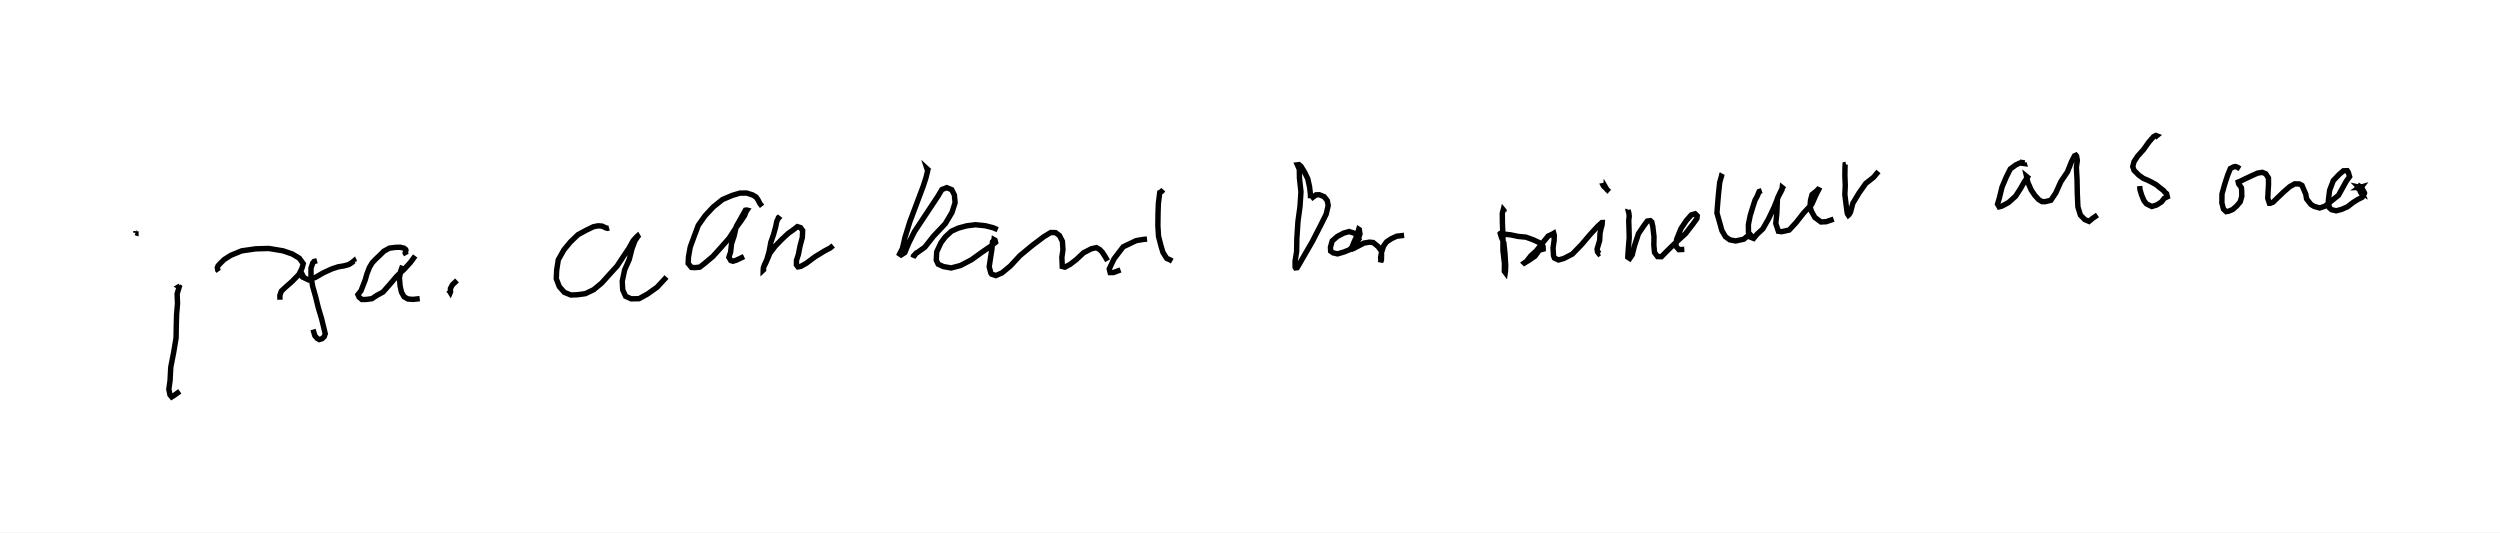
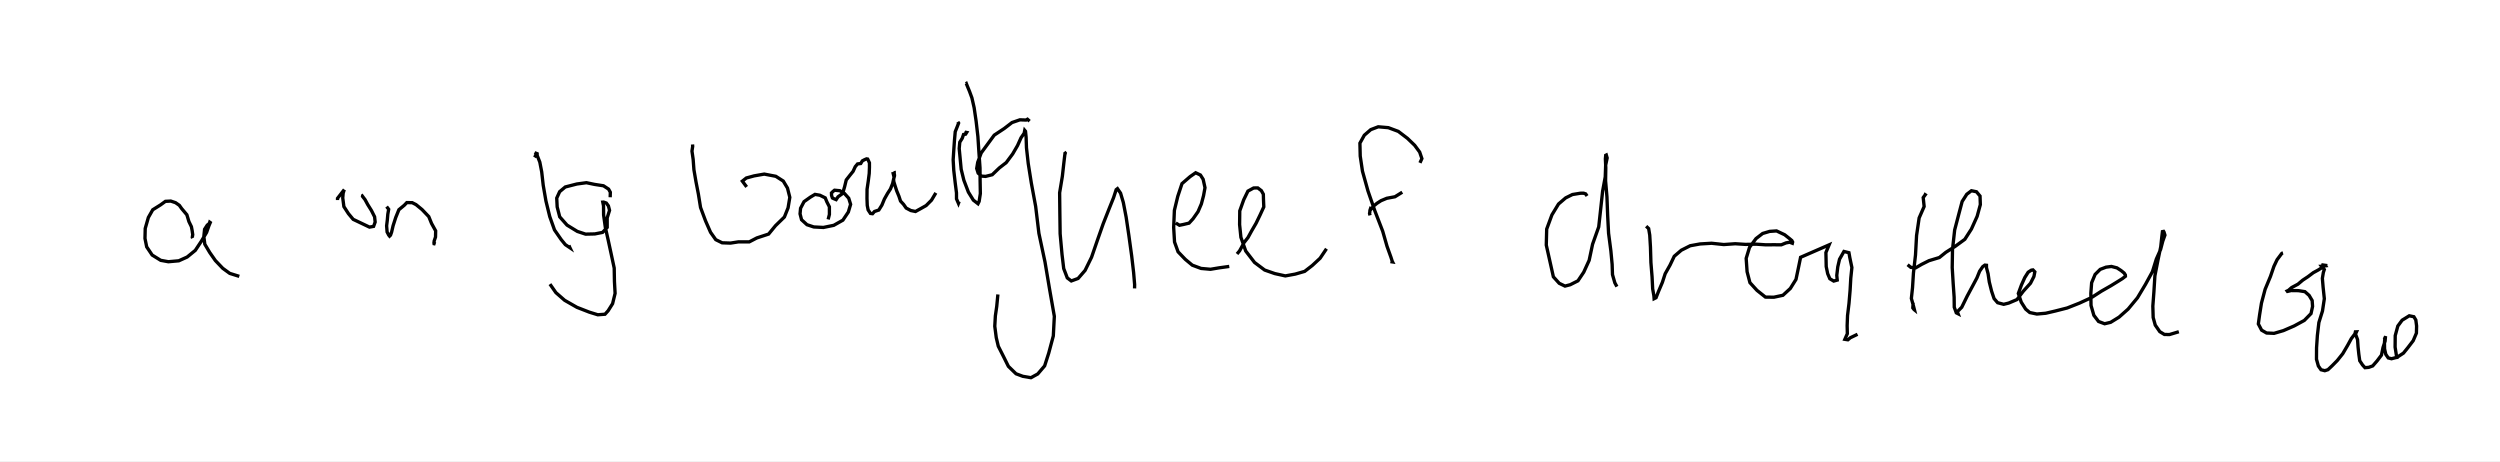
- <svg xmlns="http://www.w3.org/2000/svg" baseProfile="full" height="98.239" version="1.1" width="461.312">
+ <svg xmlns="http://www.w3.org/2000/svg" baseProfile="full" height="138.149" version="1.1" width="748.952">
  <defs />
-   <rect fill="white" height="98.239" width="461.312" x="0" y="0" />
-   <path d="M26.107,50.623 m-1.107,-7.701 l0.077,0.024 -0,-0.108 l0.013,-0.187 m8.136,10.112 l-0.231,0.139 0.078,0.049 l-0.386,1.25 0.069,1.833 l-0.169,1.962 -0.054,1.961 l-0.044,2.42 -0.449,2.684 l-0.528,2.691 -0.137,2.524 l-0.219,1.55 0.202,1.017 l0.324,0.397 0.418,-0.256 l1.073,-0.775 m7.167,-22.133 l-0.16,-0.231 -0.076,-0.476 l0.129,-0.314 0.368,-0.415 l0.747,-0.731 1.217,-0.784 l2.02,-0.833 2.602,-0.377 l2.409,-0.066 2.637,0.436 l1.71,0.588 1.284,0.77 l0.729,1.013 -0.249,0.893 l-0.571,1.121 -1.295,1.317 l-1.169,1.022 -0.756,0.709 l-0.274,0.78 0.018,0.809 m6.838,-7.199 l-0.558,0.148 -0.222,0.263 l-0.33,0.944 0.001,1.626 l0.293,1.703 0.549,1.94 l0.508,2.067 0.609,2.033 l0.38,1.563 0.287,1.19 l-0.191,0.538 -0.381,0.364 l-0.533,0.172 -0.359,-0.195 l-0.448,-0.506 -0.341,-1.151 m-1.878,-9.567 l-0.177,-0.313 0.36,0.266 l-0.026,-0.049 -0.012,0.076 l0.906,0.433 1.271,-0.466 l1.465,-0.85 1.535,-0.707 l1.207,-0.398 1.052,-0.171 l0.898,-0.244 0.528,-0.329 l0.401,-0.33 0.063,0.179 l-0.015,-0.065 -0.018,-0.206 l-0.166,-0.254 m9.826,-0.759 l-0.215,-0.386 0.141,-0.486 l-0.048,-0.139 -0.303,-0.246 l-0.709,-0.171 -0.876,0.02 l-1.122,0.144 -1.02,0.57 l-0.742,0.734 -0.74,0.698 l-0.647,0.667 -0.525,0.878 l-0.469,1.204 -0.32,1.133 l-0.482,1.231 -0.286,0.739 l-0.568,0.719 0.219,0.478 l0.493,0.419 0.694,0.008 l1.18,-0.154 0.912,-0.617 l1.122,-0.6 1.186,-1.342 l1.364,-1.599 1.401,-1.314 l1.064,-1.157 0.929,-1.256 m-2.323,1.811 l-0.335,0.912 -0.253,1.318 l0.124,1.496 0.255,1.147 l0.468,0.843 0.708,0.414 l0.972,0.075 1.22,-0.137 m5.488,-1.206 l-0.039,-0.237 0.081,0.108 l0.114,0.187 0.047,-0.111 l-0.036,-0.172 0.011,-0.44 l0.368,-0.692 0.843,-0.798 m28.054,-9.687 l-0.261,0.074 -0.321,-0.08 l-0.686,-0.326 -0.741,-0.06 l-0.879,0.175 -1.326,0.642 l-1.508,0.816 -1.407,1.353 l-1.201,1.453 -1.039,1.844 l-0.299,1.95 -0.063,1.548 l0.552,1.435 0.942,1.065 l1.193,0.487 1.241,-0.049 l1.437,-0.2 1.529,-0.729 l1.475,-1.223 1.424,-1.58 l1.435,-1.579 1.087,-1.653 l1.07,-1.577 0.781,-1.419 l0.621,-0.693 0.212,-0.194 l0.055,0.097 -0.07,0.082 l-0.478,0.732 -0.547,1.458 l-0.491,1.951 -0.861,1.951 l-0.44,2.088 0.091,1.608 l0.535,1.168 1.027,0.466 l1.448,-0.025 1.551,-0.853 l1.783,-1.266 1.738,-1.879 m17.631,-13.046 l-0.388,-0.491 -0.373,-0.725 l-0.33,-0.476 -0.617,-0.393 l-1.126,-0.367 -1.254,0.015 l-1.398,0.415 -1.803,0.764 l-1.717,1.375 -1.507,1.613 l-1.263,1.787 -0.762,2.04 l-0.717,1.951 -0.326,1.825 l-0.062,1.197 0.607,0.74 l0.595,0.042 0.944,-0.087 l0.958,-0.746 1.464,-1.233 l1.5,-1.663 1.487,-1.686 l1.125,-1.735 1.069,-1.465 l0.672,-1.008 0.298,-0.771 l0.148,-0.215 -0.081,-0.019 l-0.225,0.036 -0.271,0.483 l-0.638,1.153 -0.771,1.352 l-0.394,1.752 -0.48,1.451 l-0.166,1.519 -0.32,0.965 l0.352,0.611 0.395,0.125 l0.612,-0.185 1.427,-0.679 m6.192,-7.055 l0.046,-0.046 0.038,-0.029 l0.083,0.065 -0.088,0.098 l-0.218,0.462 -0.217,1.065 l-0.389,1.4 -0.497,1.42 l-0.297,1.635 -0.428,1.522 l-0.483,1.047 -0.2,0.845 l-0.001,0.076 0.067,-0.063 l-0.03,-0.376 0.51,-1.033 l0.686,-1.641 0.993,-1.312 l1.234,-1.272 1.169,-1.089 l1.024,-0.722 0.651,-0.514 l0.586,0.178 0.391,0.548 l-0.059,1.27 -0.43,1.624 l-0.304,1.543 -0.347,1.049 l-0.009,0.834 0.289,0.378 l0.51,-0.091 1.025,-0.57 l1.617,-1.207 1.773,-1.084 l1.035,-0.545 0.528,-0.448 m17.248,-13.969 l0.136,-0.129 -0.07,-0.065 l0.126,0.393 -0.304,1.232 l-0.515,1.598 -2.468,6.561 l-0.91,2.938 -0.451,1.966 l-0.52,1.035 0.28,0.184 l0.675,-0.441 0.702,-1.703 l1.075,-2.152 4.363,-6.588 l0.697,-1.182 0.901,-0.351 l0.919,0.377 0.488,0.979 l0.131,1.425 -0.582,1.812 l-1.233,2.065 -2.174,2.303 l-1.595,2.025 -1.661,1.187 l-0.479,0.673 0.036,-0.212 l0.688,-0.75 m14.86,-4.132 l-0.873,-0.367 -1.434,-0.363 l-1.8,-0.18 -1.632,0.206 l-1.51,0.411 -1.275,0.573 l-1.129,1.035 -0.807,1.077 l-0.798,1.711 -0.073,1.526 l0.347,0.738 0.959,0.441 l1.434,0.256 1.716,-0.444 l2.043,-1.071 1.866,-1.342 l1.62,-1.111 0.951,-0.756 l-0.065,-0.263 -0.033,-0.132 l-0.183,-0.104 -0.013,0.116 l-0.272,0.279 -0.108,1.372 l-0.274,1.724 -0.226,1.527 l0.308,1.152 0.141,0.194 l0.783,0.264 1.13,-0.492 l1.552,-1.282 1.747,-1.889 l2.29,-1.898 2.122,-1.601 l1.285,-0.783 0.891,0.023 l0.726,0.547 0.54,1.071 l0.092,1.545 -0.198,1.41 l0.06,1.239 0.012,0.436 l0.49,0.123 0.929,-0.497 l1.2,-0.92 1.321,-1.242 l1.441,-0.737 0.913,-0.201 l0.624,0.347 0.455,0.467 l0.549,0.857 0.434,0.753 m7.289,-4.004 l-0.634,0.052 -1.365,0.228 l-2.395,1.141 -1.699,2.228 l-0.879,1.857 0.171,0.673 l0.58,-0.001 1.325,-0.489 m7.887,-14.813 l-0.297,0.338 -0.348,0.19 l-0.097,0.777 -0.153,1.215 l-0.069,1.83 -0.026,2.297 l0.114,1.951 0.49,1.886 l0.343,1.117 0.692,1.085 l0.572,0.247 0.438,0.254 m25.513,-11.606 l-0.013,-0.727 -0.159,-1.364 l-0.325,-1.484 -0.596,-1.232 l-0.637,-1.047 -0.379,-0.344 l-0.314,0.039 0.361,0.813 l0.024,1.649 0.278,2.501 l-0.176,2.728 -0.375,2.725 l-0.208,3.194 -0.043,2.421 l-0.284,1.742 0.011,1.127 l0.073,0.113 0.315,-0.04 l2.79,-4.826 1.493,-2.917 l1.063,-2.134 0.365,-1.595 l-0.166,-0.896 -0.585,-0.733 l-0.871,-0.354 -0.623,0.017 l-0.976,0.751 m7.859,8.487 l0.683,-0.574 0.354,-0.51 l-0.316,-0.688 -0.51,-0.375 l-0.99,-0.313 -1.012,0.285 l-1.15,0.612 -0.955,0.828 l-0.322,1.162 0.038,0.721 l0.455,0.323 0.807,0.185 l1.165,-0.339 1.082,-0.439 l0.848,-0.903 0.737,-1.048 l0.315,-0.96 -0.11,-0.644 l-0.012,-0.137 -0.106,-0.069 l-0.104,0.366 -0.326,1.018 l-0.502,1.107 -0.305,0.807 l0.175,0.29 0.163,-0.07 l0.815,-0.428 1.044,-0.544 l1.027,-0.173 0.68,0.075 l0.91,0.739 0.602,0.82 l0.031,0.747 -0.028,0.918 l-0.154,0.384 -0.002,0.031 l0.062,-0.203 -0.054,-0.674 l0.179,-0.973 0.373,-1.147 l0.54,-0.758 0.906,-0.602 l0.979,-0.451 1.361,-0.16 m18.627,-4.23 l-0.179,-0.125 -0.014,-0.195 l-0.021,-0.032 -0.122,-0.147 l-0.175,0.682 0.021,1.764 l0.106,2.643 -0.01,2.385 l0.281,2.463 -0.02,1.424 l0.173,0.23 0.037,-0.246 l0.042,-0.978 -0.127,-2.187 l-0.22,-2.085 -0.442,-0.993 l-0.216,-0.718 0.023,-0.023 l0.142,-0.064 0.46,0.195 l1.272,0.143 1.438,0.296 l1.4,0.131 1.392,0.509 l1.062,0.496 0.704,0.719 l0.023,0.487 -0.72,0.198 l-0.792,1.101 -1.024,0.705 l-0.789,0.481 -0.496,0.295 l-0.022,0.03 0.152,-0.125 l0.614,-0.418 0.808,-1.038 l0.998,-0.897 1.164,-1.477 l1.02,-1.257 0.817,-0.388 l0.224,-0.132 0.102,0.364 l-0.036,0.97 -0.193,1.36 l0.082,1.429 0.166,0.436 l0.741,0.362 1.001,-0.275 l1.567,-0.809 1.686,-1.737 l1.606,-1.885 1.342,-1.461 l0.807,-0.737 0.079,-0.001 l-0.041,0.493 -0.18,0.598 l-0.191,0.897 -0.061,1.313 l-0.254,0.837 -0.224,0.752 l0.077,0.534 0.229,0.291 l0.106,-0.085 0.157,0.066 m0.713,-12.255 l-0.137,-0.263 0.059,-0.011 l0.15,0.27 0.245,0.216 l0.006,-0.09 0.185,0.318 l0.301,0.298 0.151,0.141 m3.491,3.297 l-0.028,0.059 0.143,0.509 l0.079,0.628 -0.09,0.829 l0.053,1.522 0.037,1.666 l-0.137,1.632 -0.091,1.307 l-0.037,0.62 0.365,0.24 l0.449,-0.656 0.421,-1.675 l0.74,-2.25 0.963,-1.422 l0.661,-0.898 0.554,-0.081 l0.274,0.246 0.195,0.851 l0.214,1.859 -0.028,1.533 l0.128,1.388 0.561,0.756 l0.711,0.024 1.051,-1.07 l1.506,-1.464 1.868,-1.696 l1.34,-1.729 0.774,-1.075 l0.067,-0.508 -0.384,-0.376 l-0.707,0.2 -0.916,1.044 l-0.999,1.496 -0.793,1.969 l-0.156,1.247 0.574,0.66 l1.003,-0.053 m6.987,-13.977 l-0.052,0.086 -0.043,0.241 l-0.368,1.315 -0.222,2.112 l-0.18,2.084 -0.106,1.425 l0.525,1.84 0.384,1.404 l0.667,1.141 0.8,0.573 l1.082,0.204 1.505,-0.328 l1.478,-1.275 m1.822,-7.682 l-0.481,0.169 -0.34,0.839 l-0.412,0.746 -0.443,1.376 l-0.45,1.46 -0.336,1.685 l0.018,1.392 0.268,0.878 l0.688,0.269 0.607,-0.751 l1.072,-0.99 1.053,-1.836 l1.032,-2.155 0.787,-1.968 l0.662,-1.245 0.057,-0.44 l0.065,0.052 -0.305,0.57 l-0.638,1.366 -0.116,2.764 l-0.195,1.871 0.481,1.447 l0.595,0.076 1.395,-0.302 l1.269,-1.369 1.435,-1.822 l1.475,-1.568 0.802,-1.798 l0.57,-1.103 0.035,-0.155 l-0.139,0.197 -0.415,0.419 l-0.81,0.649 -0.282,1.056 l-0.093,1.029 0.221,0.925 l0.674,1.215 1.127,0.832 l0.965,-0.047 1.372,-0.473 m2.298,-10.123 l-0.174,0.045 -0.032,0.636 l-0.018,1.408 0.074,1.833 l-0.078,1.666 0.21,1.707 l0.166,1.277 0.093,0.55 l0.177,0.278 0.118,-0.102 l0.275,-0.458 0.437,-1.651 l1.125,-1.865 1.25,-1.779 l1.455,-1.149 0.896,-1.069 m26.984,-1.579 l-0.15,-0.023 0.042,0.133 l-0.756,-0.1 -0.776,0.36 l-1.019,0.753 -0.747,1.496 l-0.782,1.857 -0.483,1.986 l-0.338,1.134 0.288,0.509 l0.525,-0.141 1.22,-0.656 l1.286,-1.158 0.907,-1.39 l0.69,-1.233 0.457,-0.671 l0.149,-0.219 -0.165,-0.137 l0.086,0.385 0.129,0.659 l0.644,1.464 0.662,0.983 l0.706,0.766 0.617,0.382 l0.559,0.015 1.07,-0.254 l0.912,-1.349 0.941,-2.098 l1.219,-1.813 0.752,-1.888 l0.548,-1.06 0.253,-0.114 l0.119,0.136 0.148,0.812 l-0.176,1.29 0.123,2.289 l0.049,2.594 0.11,2.422 l0.461,1.508 0.818,0.833 l0.774,0.325 0.587,-0.501 l0.968,-0.673 m10.54,-14.295 l0.394,-0.324 -0.15,-0.059 l-0.446,0.237 -0.872,1.001 l-0.978,1.382 -1.079,1.202 l-0.661,1.009 -0.237,0.918 l0.237,0.683 0.88,0.891 l0.848,0.602 0.827,0.346 l0.675,0.336 0.877,0.489 l0.667,0.552 0.648,0.492 l0.268,0.341 0.315,0.251 l0.139,0.589 -0.552,0.263 l-0.525,0.673 -0.887,0.57 l-0.899,0.282 -0.981,-0.485 l-0.472,-0.601 -0.428,-1.02 l-0.303,-1.009 -0.057,-0.657 m18.507,-3.185 l-0.457,-0.287 -0.237,-0.084 l-0.144,-0.048 -0.306,0.051 l-0.632,0.325 -0.508,1.261 l-0.556,1.707 -0.477,1.721 l-0.022,1.654 0.294,1.124 l0.493,0.475 0.462,-0.075 l0.753,-0.315 0.753,-0.667 l0.641,-0.77 0.278,-0.997 l-0.013,-0.997 -0.054,-0.588 l-0.235,-0.342 -0.252,-0.314 l-0.039,-0.116 -0.063,-0.278 l0.466,-0.193 0.845,-0.413 l1.164,-0.547 1.094,-0.489 l0.863,-0.146 0.651,0.269 l0.493,0.768 0.019,1.117 l-0.079,1.318 -0.064,1.336 l0.3,0.901 0.18,-0.002 l0.501,-0.205 0.805,-0.792 l1.127,-1.076 1.117,-0.976 l0.947,-0.535 0.839,0.019 l0.502,0.266 0.253,0.597 l0.441,1.023 0.149,0.873 l0.814,1.035 0.595,0.353 l1.011,0.286 0.973,-0.328 l1.172,-0.957 1.312,-1.038 l0.778,-1.398 0.678,-1.224 l0.604,-0.83 -0.254,-0.835 l-0.181,-0.271 -0.712,0.023 l-0.767,0.665 -1.089,1.141 l-0.682,1.789 -0.241,1.921 l0.198,1.298 0.387,0.358 l0.866,0.208 0.966,-0.249 l1.117,-0.49 1.021,-0.79 l0.914,-0.574 0.766,-0.377 l0.18,-0.443 0.247,-0.267 l0.015,-0.126 -0.046,-0.097 l-0.249,-0.179 -0.337,-0.188 l-0.12,0.013 -0.097,0.133 l-0.019,-0.03 0.255,0.178 l-0.088,-0.192 -0.107,-0.065 l0.059,0.108 -0.113,-0.069 l0.068,0.009 -0.097,-0.137 l0.055,-0.017 0.077,0.049 l-0.112,-0.094 0.015,-0.021 l-0.06,-0.075 0.064,-0.007 l-0.052,-0.102 -0.077,-0.02 l0.095,-0.021 -0.079,-0.056 l0.075,0.01 -0.194,-0.199 l0.106,0.023 0.088,0.016 l-0.06,0.004 0.032,-0.023 l0.285,0.255 -0.386,-0.358 l0.197,0.138 -0.006,-0.063 l0.022,-0.066 0.133,0.087 l-0.005,0.022 -0.075,-0.124 l0.191,0.133 -0.15,-0.022 l-0.17,-0.096 0.2,0.084 l0.051,0.031 0.035,-0.045 l-0.074,0.021 0.012,-0.032 l0.097,0.051 0.151,0.111 l-0.271,-0.213 0.186,0.177 l0.05,0.112 -0.142,-0 l-0.147,0.042 -0.146,-0.195 " fill="none" stroke="black" stroke-width="1" />
+   <rect fill="white" height="138.149" width="748.952" x="0" y="0" />
+   <path d="M25,69.07 m32.712,2.273 l-0.101,-0.196 0.051,-0.425 l0.075,-0.422 -0.175,-1.227 l-0.222,-1.161 -0.75,-1.547 l-0.606,-2.022 -1.568,-1.865 l-0.696,-0.975 -1.137,-0.786 l-1.423,-0.48 -1.601,0.082 l-1.479,1.071 -2.32,1.451 l-1.317,2.313 -0.938,3.293 l-0.073,2.985 0.513,2.524 l1.641,2.449 2.556,1.584 l2.289,0.419 3.129,-0.278 l2.507,-1.13 2.445,-2 l1.756,-2.653 1.627,-2.726 l0.724,-2.071 0.373,-0.873 l-0.159,-0.111 -0.084,0.28 l-0.229,0.253 -0.427,0.344 l-0.807,1.242 -0.219,2.155 l0.288,2.317 1.484,2.497 l1.684,2.408 2.216,2.32 l2.086,1.517 2.862,0.896 m29.427,-22.86 l-0.002,-0.508 2.052,-2.655 l-0.045,0.057 -0.1,0.339 l-0.219,0.722 -0.119,1.418 l0.338,2.583 1.359,2.105 l1.429,1.715 4.885,2.328 l1.231,-0.223 0.468,-1.292 l-0.168,-1.572 -0.945,-1.882 l-1.126,-1.807 -0.785,-1.449 l-0.758,-0.985 0.047,-0.254 l0.26,-0.189 m6.899,3.504 l0.622,0.808 -0.256,1.48 l-0.142,1.66 -0.217,1.809 l0.145,1.844 0.491,0.95 l0.246,0.298 0.295,-0.294 l0.319,-0.907 0.444,-1.913 l0.784,-2.449 0.949,-2.342 l1.623,-1.349 0.757,-0.795 l1.617,0.03 1.138,0.576 l1.802,1.478 2.023,2.119 l0.834,2.055 1.224,2.21 l-0.041,1.852 -0.386,1.125 l-0.082,0.619 0.038,0.255 l0.424,0.086 -0.679,-0.306 m30.339,-25.653 l0.312,-0.467 0.327,-0.538 l-0.602,-0.39 0.748,0.296 l0.014,0.509 0.795,2.038 l0.562,2.902 0.454,4.013 l0.816,4.714 1.141,4.669 l1.425,4.001 2.01,2.9 l1.237,1.51 1.379,0.927 l-0.141,-0.29 -0.161,-0.429 m12.356,-14.405 l0.045,-1.502 -0.515,-0.935 l-1.539,-1.003 -2.703,-0.418 l-2.404,-0.505 -2.861,0.387 l-3.473,0.892 -1.688,1.413 l-0.875,1.92 0.132,2.643 l0.761,2.965 2.2,2.487 l3.084,1.889 2.465,0.814 l2.777,-0.063 2.306,-0.458 l1.396,-1.497 -0.004,-2.854 l0.709,-2.263 -0.347,-1.329 l-0.629,-0.854 -0.801,-0.285 l-0.253,0.018 0.224,1.121 l0.021,2.728 0.516,3.687 l0.875,3.907 0.853,3.946 l0.934,4.361 0.071,4.029 l0.196,3.556 -0.748,3.074 l-1.339,2.132 -0.938,1.036 l-2.156,0.164 -2.553,-0.789 l-3.688,-1.437 -3.695,-2.111 l-2.626,-2.301 -1.773,-2.544 m42.719,-41.84 l0.039,0.564 -0.212,1.433 l0.353,2.459 0.232,3.114 l0.617,3.611 0.714,3.663 l0.652,4.035 1.492,4.004 l1.504,3.429 1.565,2.211 l1.913,0.941 2.506,0.085 l2.356,-0.368 3.258,0.004 l2.272,-1.183 3.531,-1.158 l2.059,-2.512 2.664,-2.594 l1.107,-2.765 0.515,-3.129 l-0.696,-2.773 -1.262,-2.106 l-2.232,-1.426 -3.468,-0.661 l-3.024,0.532 -2.347,0.636 l-1.188,0.942 1.293,1.733 m24.41,9.737 l0.378,-1.497 -0.008,-2.286 l-0.744,-1.456 -0.505,-1.22 l-1.595,-0.787 -1.469,-0.253 l-1.399,0.837 -1.882,1.337 l-1.041,1.983 -0.153,1.671 l0.453,1.766 1.625,1.488 l2.03,0.672 2.891,0.15 l3.101,-0.637 2.73,-1.545 l1.634,-2.428 0.687,-2.316 l-0.568,-1.829 -1.301,-1.45 l-1.362,-0.804 -1.589,-0.146 l-0.497,0.402 -0.425,0.429 l0.03,0.745 0.259,0.752 l0.302,0.157 0.812,0.339 l0.574,-0.857 1.365,-0.98 l0.582,-1.974 0.508,-2.088 l1.165,-1.483 0.887,-1.099 l0.644,-1.394 0.686,-0.824 l0.956,-0.125 0.483,-0.791 l0.601,-0.324 0.642,-0.276 l0.356,0.062 0.225,0.474 l0.301,0.654 0.006,1.317 l-0.069,1.865 -0.289,2.275 l-0.361,2.461 -0.022,2.752 l0.079,2.092 0.265,1.339 l0.696,1.056 0.622,0.083 l0.598,-0.672 1.286,-0.432 l0.924,-1.48 0.749,-1.812 l0.938,-1.665 0.875,-1.351 l0.654,-1.634 0.295,-1.344 l0.267,-0.975 -0.028,-0.425 l-0.279,-0.777 0.187,0.287 l0.029,-0.005 0.008,0.525 l-0.263,-0.051 0.202,0.855 l-0.131,0.757 0.085,0.679 l0.414,1.333 0.437,1.349 l0.679,1.645 0.462,1.406 l0.905,0.983 0.78,1.108 l1.403,0.746 1.395,0.286 l1.449,-0.799 1.728,-0.975 l1.618,-1.619 1.305,-2.187 m6.583,-21.29 l0.232,0.383 -0.377,0.996 l-0.633,1.589 -0.239,2.694 l-0.189,2.714 -0.192,3.009 l0.176,3.132 0.428,3.737 l0.39,3.03 0.007,1.8 l0.577,1.345 0.208,-0.553 m1.896,-20.456 l0.169,-0.262 0.192,0.037 l-0.319,0.51 -0.615,0.094 l-0.392,1.135 -0.735,1.181 l-0.172,1.904 0.274,2.858 l0.316,3.35 0.801,3.262 l1.358,3.57 1.484,2.405 l1.396,1.081 0.344,-0.698 l0.36,-2.338 -0.071,-3.998 l-0.03,-3.706 -0.331,-4.732 l-0.299,-4.625 -0.536,-4.645 l-0.592,-4.025 -0.668,-2.945 l-0.73,-1.981 -0.675,-1.635 l-0.275,-0.705 -0.151,0.087 m19.122,11.215 l-0.651,-0.582 -0.419,0.242 l-1.844,-0.068 -2.365,0.816 l-2.314,1.78 -3.01,1.991 l-2.103,2.872 -1.796,2.451 l-1.048,2.816 -0.306,1.85 l0.432,1.391 1,0.895 l1.23,0.088 1.988,-0.499 l2.133,-2.042 2.066,-1.6 l1.931,-2.593 1.456,-2.509 l1.039,-2.318 0.948,-1.377 l0.164,-0.85 0.236,0.279 l0.18,1.781 0.108,3.168 l0.525,4.691 0.925,5.839 l1.299,7.014 0.976,8.083 l1.824,8.569 1.352,8.042 l1.447,8.239 -0.307,5.87 l-1.372,5.145 -1.228,3.833 l-2.064,2.422 -2.036,1.118 l-2.42,-0.411 -2.048,-0.764 l-2.295,-2.232 -1.404,-2.826 l-1.619,-3.203 -0.608,-2.563 l-0.443,-3.412 0.176,-3.094 l0.413,-2.869 0.343,-3.566 m19.875,-42.716 l0.312,0.373 -0.142,0.545 l-0.291,2.473 -0.437,3.913 l-0.819,4.95 0.063,5.798 l0.087,6.487 0.564,6.18 l0.507,4.234 1.074,2.81 l1.201,0.907 2.036,-0.746 l2.094,-2.413 1.939,-3.947 l1.756,-5.106 1.742,-4.952 l1.776,-4.501 1.319,-3.285 l0.781,-2.396 0.388,-0.303 l0.931,1.355 0.824,2.798 l0.844,4.385 0.82,5.529 l0.843,6.135 0.58,4.97 l0.299,3.563 -0.017,1.156 m12.354,-19.597 l1.095,0.674 1.216,-0.245 l1.663,-0.397 1.195,-1.31 l1.491,-2.123 0.994,-2.317 l0.656,-2.479 0.434,-2.38 l-0.552,-2.511 -0.809,-1.284 l-1.435,-0.683 -1.68,1.167 l-2.418,2.088 -1.266,3.826 l-1.012,4.182 -0.214,5.126 l0.259,4.362 1.061,2.935 l2.167,2.256 2.097,1.745 l2.639,0.979 2.811,0.25 l2.511,-0.423 3.112,-0.432 m2.32,-3.729 l0.765,-0.931 0.594,-1.065 l0.711,-1.372 1.217,-1.553 l1.07,-1.956 1.354,-2.33 l1.225,-2.53 1.09,-2.368 l-0.098,-2.285 -0.037,-1.511 l-0.595,-1.073 -1.075,-0.816 l-1.249,0.018 -1.701,0.933 l-1.266,2.607 -1.183,3.32 l-0.046,4.102 0.39,3.818 l1.443,4.1 2.64,3.43 l3.033,2.273 3.045,1.064 l3.144,0.693 2.963,-0.539 l2.832,-0.816 2.272,-1.756 l2.352,-2.181 1.915,-2.845 m28.003,-25.728 l0.577,-1.276 -0.664,-1.953 l-1.502,-2.039 -2.15,-2.07 l-2.749,-2.092 -2.983,-1.112 l-3.034,-0.263 -2.234,0.851 l-1.929,1.667 -1.322,2.387 l0.092,3.868 0.673,4.524 l1.649,5.922 2.088,6.028 l2.329,6.045 1.293,4.511 l1.166,3.258 0.402,1.241 l0.09,0.179 -0.645,-0.098 m-6.108,-13.846 l-0.091,-0.337 -0.052,-0.284 l0.067,-0.265 0.048,-0.622 l0.171,-0.516 0.202,0.119 l0.722,-0.887 1.026,-0.832 l1.216,-0.785 1.711,-0.71 l2.453,-0.459 2.185,-1.361 m55.367,1.136 l-0.419,-0.629 -0.619,-0.217 l-0.987,0.018 -2.362,0.386 l-2.024,1.001 -2.143,1.836 l-1.982,3.264 -1.563,4.249 l-0.123,4.793 2.126,9.51 l1.75,1.939 1.732,0.837 l1.569,-0.407 2.316,-1.174 l1.73,-2.59 1.624,-3.551 l1.02,-4.816 1.844,-5.192 l0.619,-5.645 0.546,-5.048 l0.787,-4.276 0.122,-3.491 l0.452,-2.188 -0.255,-0.891 l-0.178,0.088 -0.099,1.07 l0.125,2.685 -0.062,3.898 l0.41,4.834 0.211,5.6 l0.273,5.275 0.693,5.306 l0.374,3.998 0.105,3.074 l0.702,2.449 0.624,1.157 m8.762,-18.108 l0.746,0.713 0.326,1.956 l0.217,3.621 0.135,4.601 l0.346,4.291 0.181,3.584 l0.364,2.082 0.065,0.87 l0.576,-0.284 0.742,-1.88 l1.161,-2.732 0.838,-2.582 l1.454,-2.58 1.266,-2.652 l2.126,-1.817 2.655,-1.336 l2.943,-0.535 3.455,-0.207 l3.659,0.385 3.414,-0.24 l3.117,0.195 3.169,-0.068 l2.822,0.191 2.514,-0.015 l2.199,0.016 1.413,-0.575 l1.085,-0.205 0.81,0.314 l0.084,-0.352 -0.236,-0.461 l-0.729,-0.609 -1.424,-1.126 l-2.429,-1.146 -2.059,0.138 l-2.1,0.625 -2,1.538 l-1.937,2.619 -1.007,3.301 l0.276,3.998 0.85,3.27 l2.11,2.318 2.538,2.017 l2.531,0.036 2.708,-0.582 l2.218,-2.039 1.694,-2.712 l0.798,-3.799 0.58,-2.826 l8.545,-3.728 -0.961,2.307 l0.05,2.191 0.04,2.008 l0.442,2.129 0.647,1.518 l1.162,0.697 1.051,-0.296 l-0.133,-1.418 0.3,-2.558 l0.521,-2.261 1.324,-2.339 l1.498,0.375 0.252,1.432 l0.63,3.015 -0.331,3.176 l-0.207,3.676 -0.328,3.887 l-0.438,3.636 -0.116,3.04 l0.057,2.403 -0.51,1.142 l-0.236,0.537 0.912,0.144 l0.73,-0.611 2.158,-1.042 m20.078,-41.984 l0.081,0.018 -0.251,-0.064 l0.378,0.24 -0.611,0.835 l0.279,2.681 -1.499,3.426 l-0.767,5.243 -0.321,5.841 l-0.616,5.416 -0.276,4.378 l-0.347,3.236 0.623,2.232 l0.302,1.191 -0.115,-0.092 l-0.378,-0.505 0.095,-1.552 m-1.652,-11.375 l0.964,0.789 1.423,0.162 l1.812,-1.057 2.2,-1.104 l3.114,-0.947 1.938,-1.561 l2.767,-1.757 2.922,-2.137 l1.978,-3.089 1.714,-3.799 l0.956,-3.505 -0.089,-2.568 l-1.069,-1.286 -1.515,-0.307 l-1.393,1.057 -1.383,2.164 l-0.974,3.676 -1.269,4.85 l-0.648,5.879 -0.085,5.396 l0.293,4.825 0.283,4.042 l0.034,3.003 0.609,1.686 l0.542,0.272 -0.225,-0.607 l1.317,-1.339 1.632,-3.328 l1.808,-3.378 1.114,-2.1 l0.807,-1.997 0.926,-1.352 l0.634,-0.465 0.484,0.05 l0.01,0.73 0.475,1.791 l0.362,2.477 0.698,2.788 l0.739,2.191 1.064,1.234 l1.815,0.479 1.491,-0.367 l2.494,-1.057 1.881,-2.492 l2.167,-2.398 1.026,-2.016 l0.272,-1.392 -0.555,-0.582 l-0.488,0.072 -0.956,0.621 l-1.013,1.6 -1.003,2.232 l-0.93,2.529 0.875,2.607 l1.327,2.089 1.221,1.02 l2.124,0.445 2.653,-0.233 l2.783,-0.648 3.645,-0.929 l3.704,-1.465 3.587,-1.652 l2.979,-1.926 2.84,-1.622 l2.024,-1.246 1.416,-0.885 l0.903,-0.696 -0.017,-0.401 l-0.358,-0.566 -0.924,-0.755 l-1.23,-0.801 -1.657,-0.426 l-1.623,0.212 -1.751,0.664 l-1.517,1.508 -1.043,2.494 l-0.239,3.162 0.056,3.641 l0.847,2.954 1.41,1.852 l1.821,0.678 1.801,-0.429 l2.522,-1.555 2.715,-2.413 l2.789,-3.371 2.407,-4.026 l2.08,-3.805 1.17,-3.777 l1.281,-2.873 0.649,-2.482 l0.649,-1.822 -0.279,-0.919 l-0.117,-0.195 -0.355,0.07 l-0.195,1.645 -0.309,2.897 l-0.823,3.924 -0.93,4.782 l-0.296,4.797 -0.32,4.268 l0.1,3.418 0.622,2.273 l1.365,1.965 1.379,0.832 l1.516,0.03 2.811,-0.844 m30.792,-23.554 l0.312,-0.016 -0.316,0.167 l-0.388,0.524 -0.975,1.305 l-0.946,1.997 -1.033,3.013 l-1.604,3.859 -1.094,4.132 l-0.562,3.536 -0.37,2.694 l0.977,1.874 1.483,0.852 l2.251,0.099 2.8,-0.82 l3.219,-1.397 3.037,-1.65 l2.014,-2.057 0.462,-2.146 l-0.12,-1.757 -0.91,-1.541 l-1.266,-1.118 -1.922,-0.304 l-2.189,-0.027 -1.11,0.257 l-0.097,-0.132 0.375,-0.181 l0.974,-0.844 1.893,-1.015 l1.425,-1.199 1.562,-1.034 l1.595,-1.201 1.493,-0.815 l1.339,-0.844 0.442,-0.349 l0.911,-0.121 -0.682,-0.097 l0.078,0.102 -0.917,0.037 l-0.067,0.069 0.004,0.027 l0.124,0.043 -0.272,0.016 l0.139,0.19 0.716,0.786 l-0.291,0.903 -0.29,1.743 l0.221,2.642 0.366,3.461 l-0.555,3.678 -1.078,3.455 l-0.453,3.896 -0.244,3.676 l-0.022,3.426 0.565,2.028 l0.789,1.116 1.145,0.292 l0.944,-0.308 1.244,-1.17 l1.546,-1.57 1.642,-2.055 l1.456,-2.488 1.098,-2.014 l1.099,-1.449 0.131,-0.581 l0.336,-0.012 -0.301,0.679 l0.609,1.65 0.151,2.183 l0.232,2.197 0.274,1.952 l0.834,1.259 0.734,0.821 l1.129,-0.098 1.186,-0.43 l1.303,-1.49 1.321,-1.742 l0.47,-2.306 0.618,-1.885 l0.092,-1.053 -0.486,-0.119 l0.323,0.248 -0.118,1.321 l0.034,1.938 0.366,1.62 l0.728,1.067 0.981,0.249 l1.677,-0.435 1.908,-1.253 l1.349,-1.672 1.569,-2.05 l0.963,-2.267 0.052,-2.136 l-0.228,-1.786 -0.586,-0.985 l-1.385,-0.282 -0.59,0.365 l-1.546,0.954 -1.287,1.746 l-0.783,2.883 -0.033,3.434 l0.566,3.599 " fill="none" stroke="black" stroke-width="1" />
</svg>
